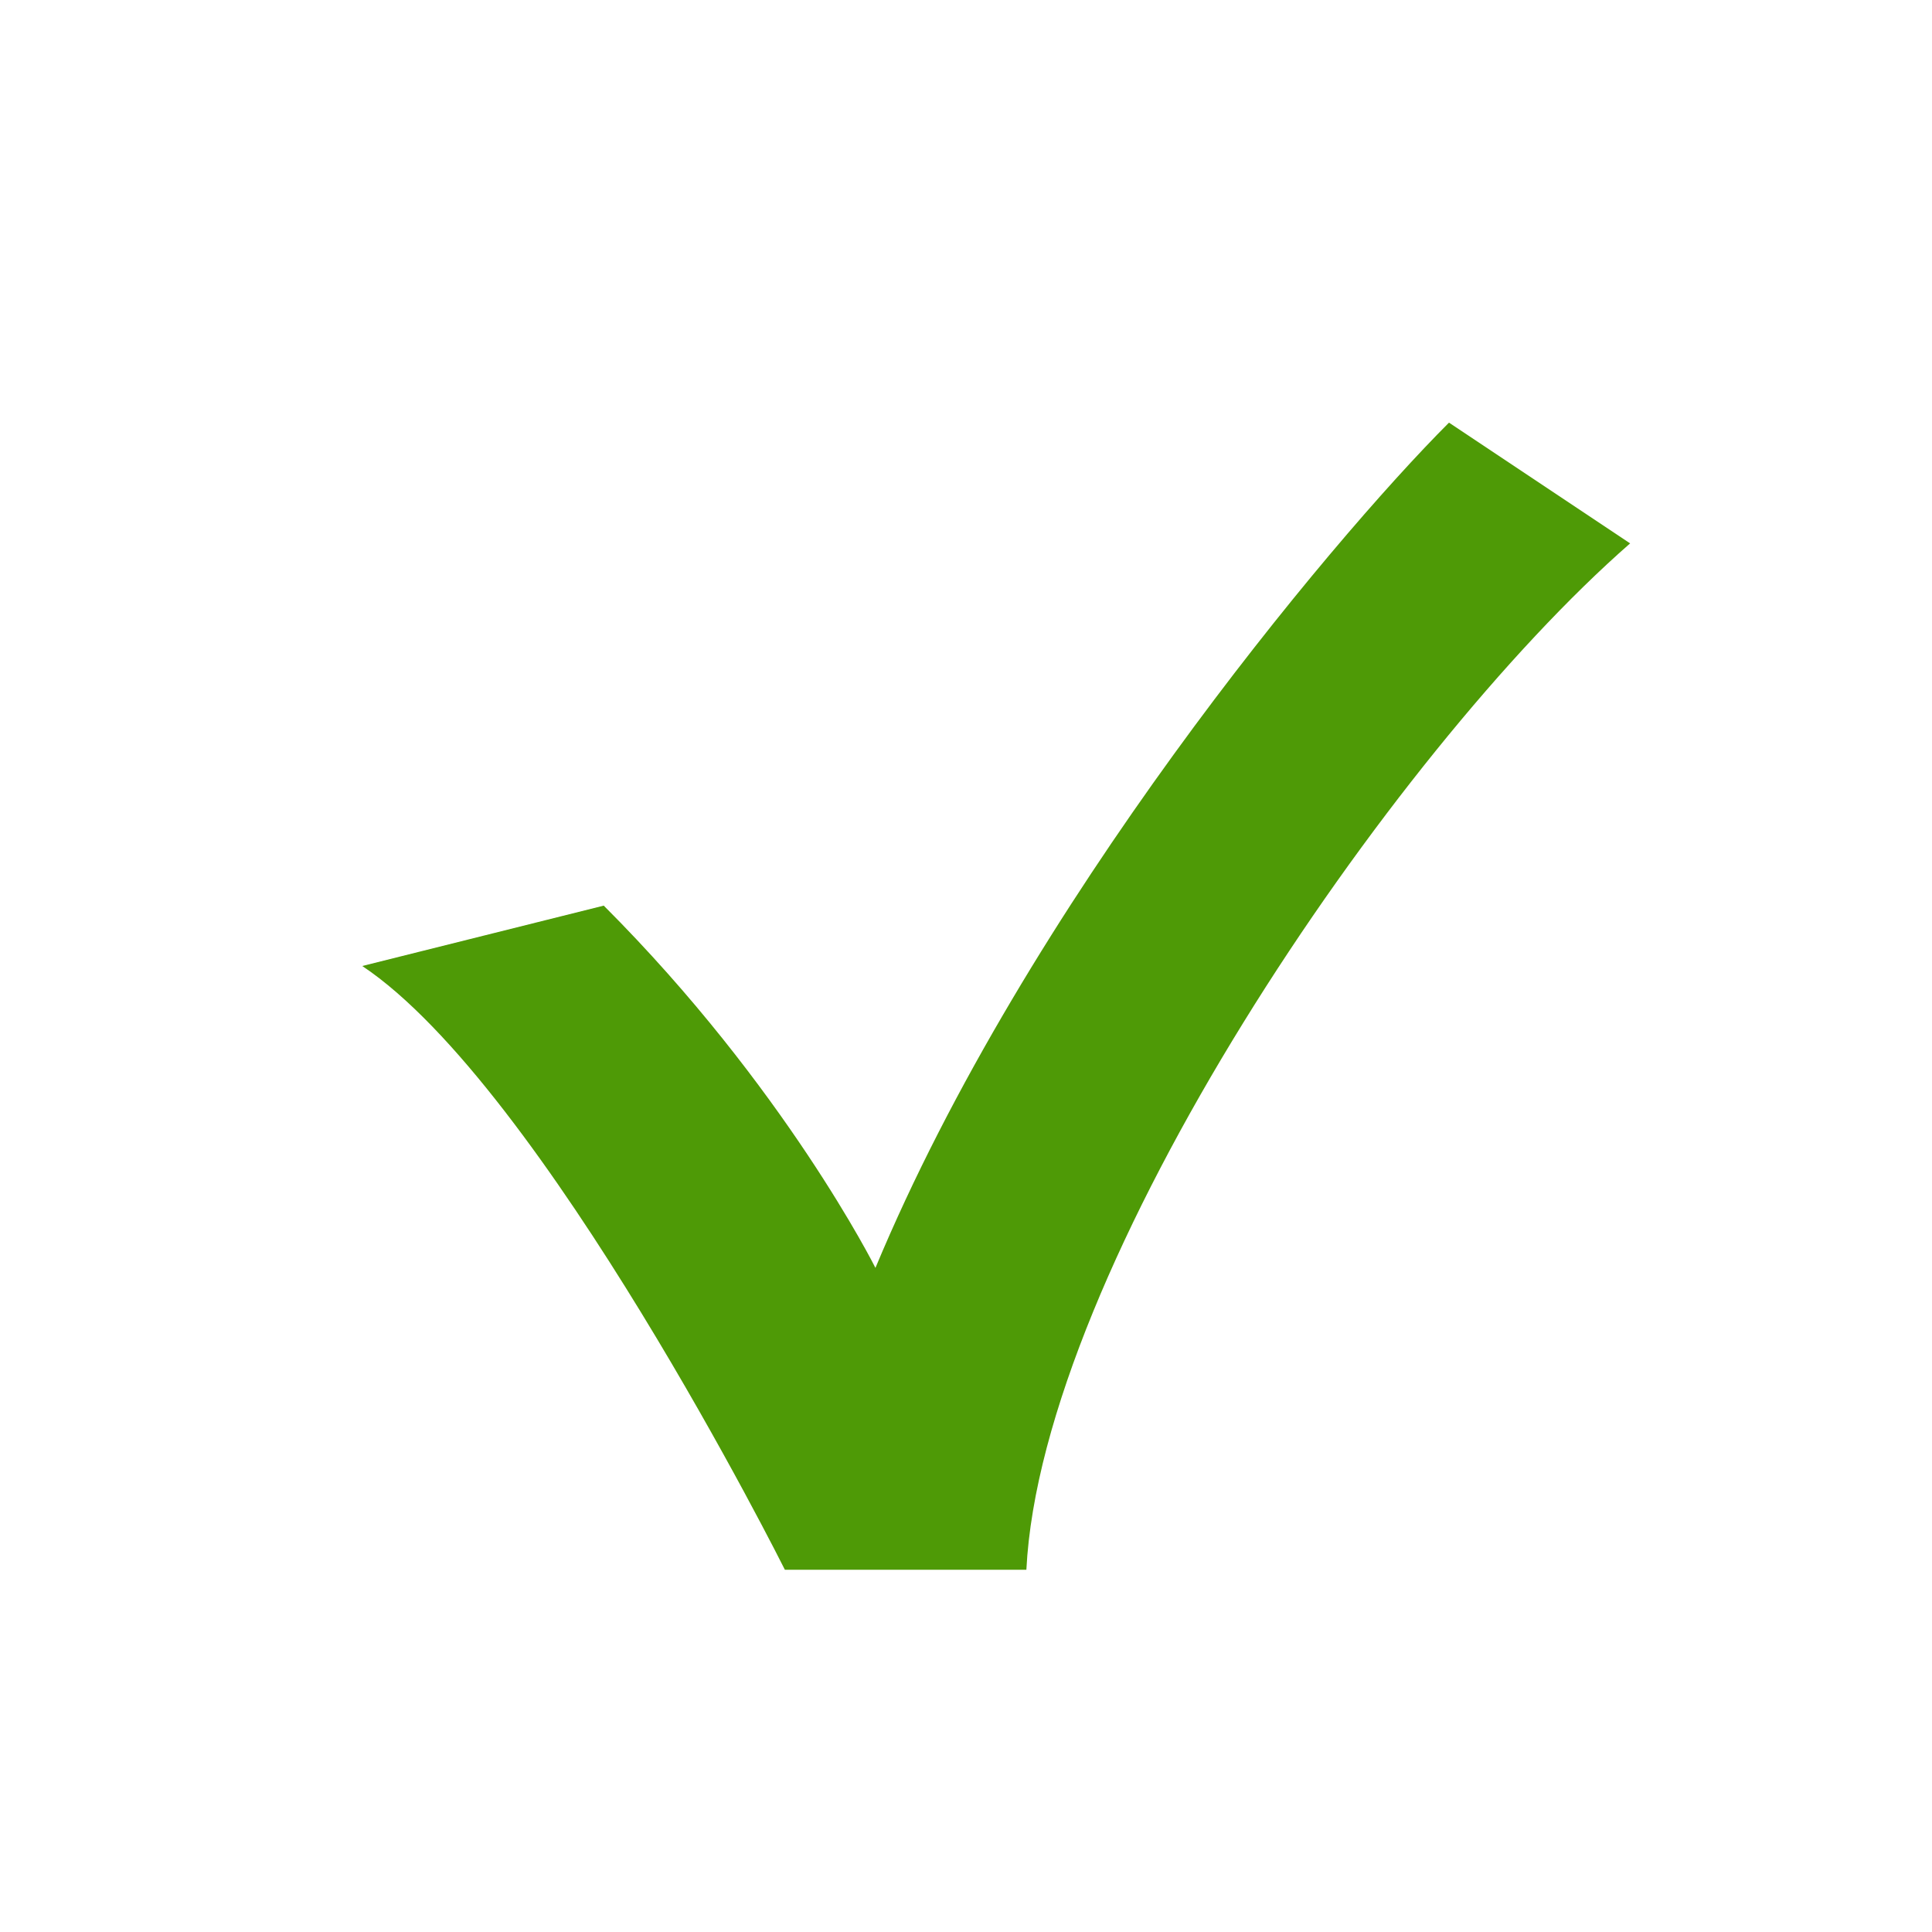
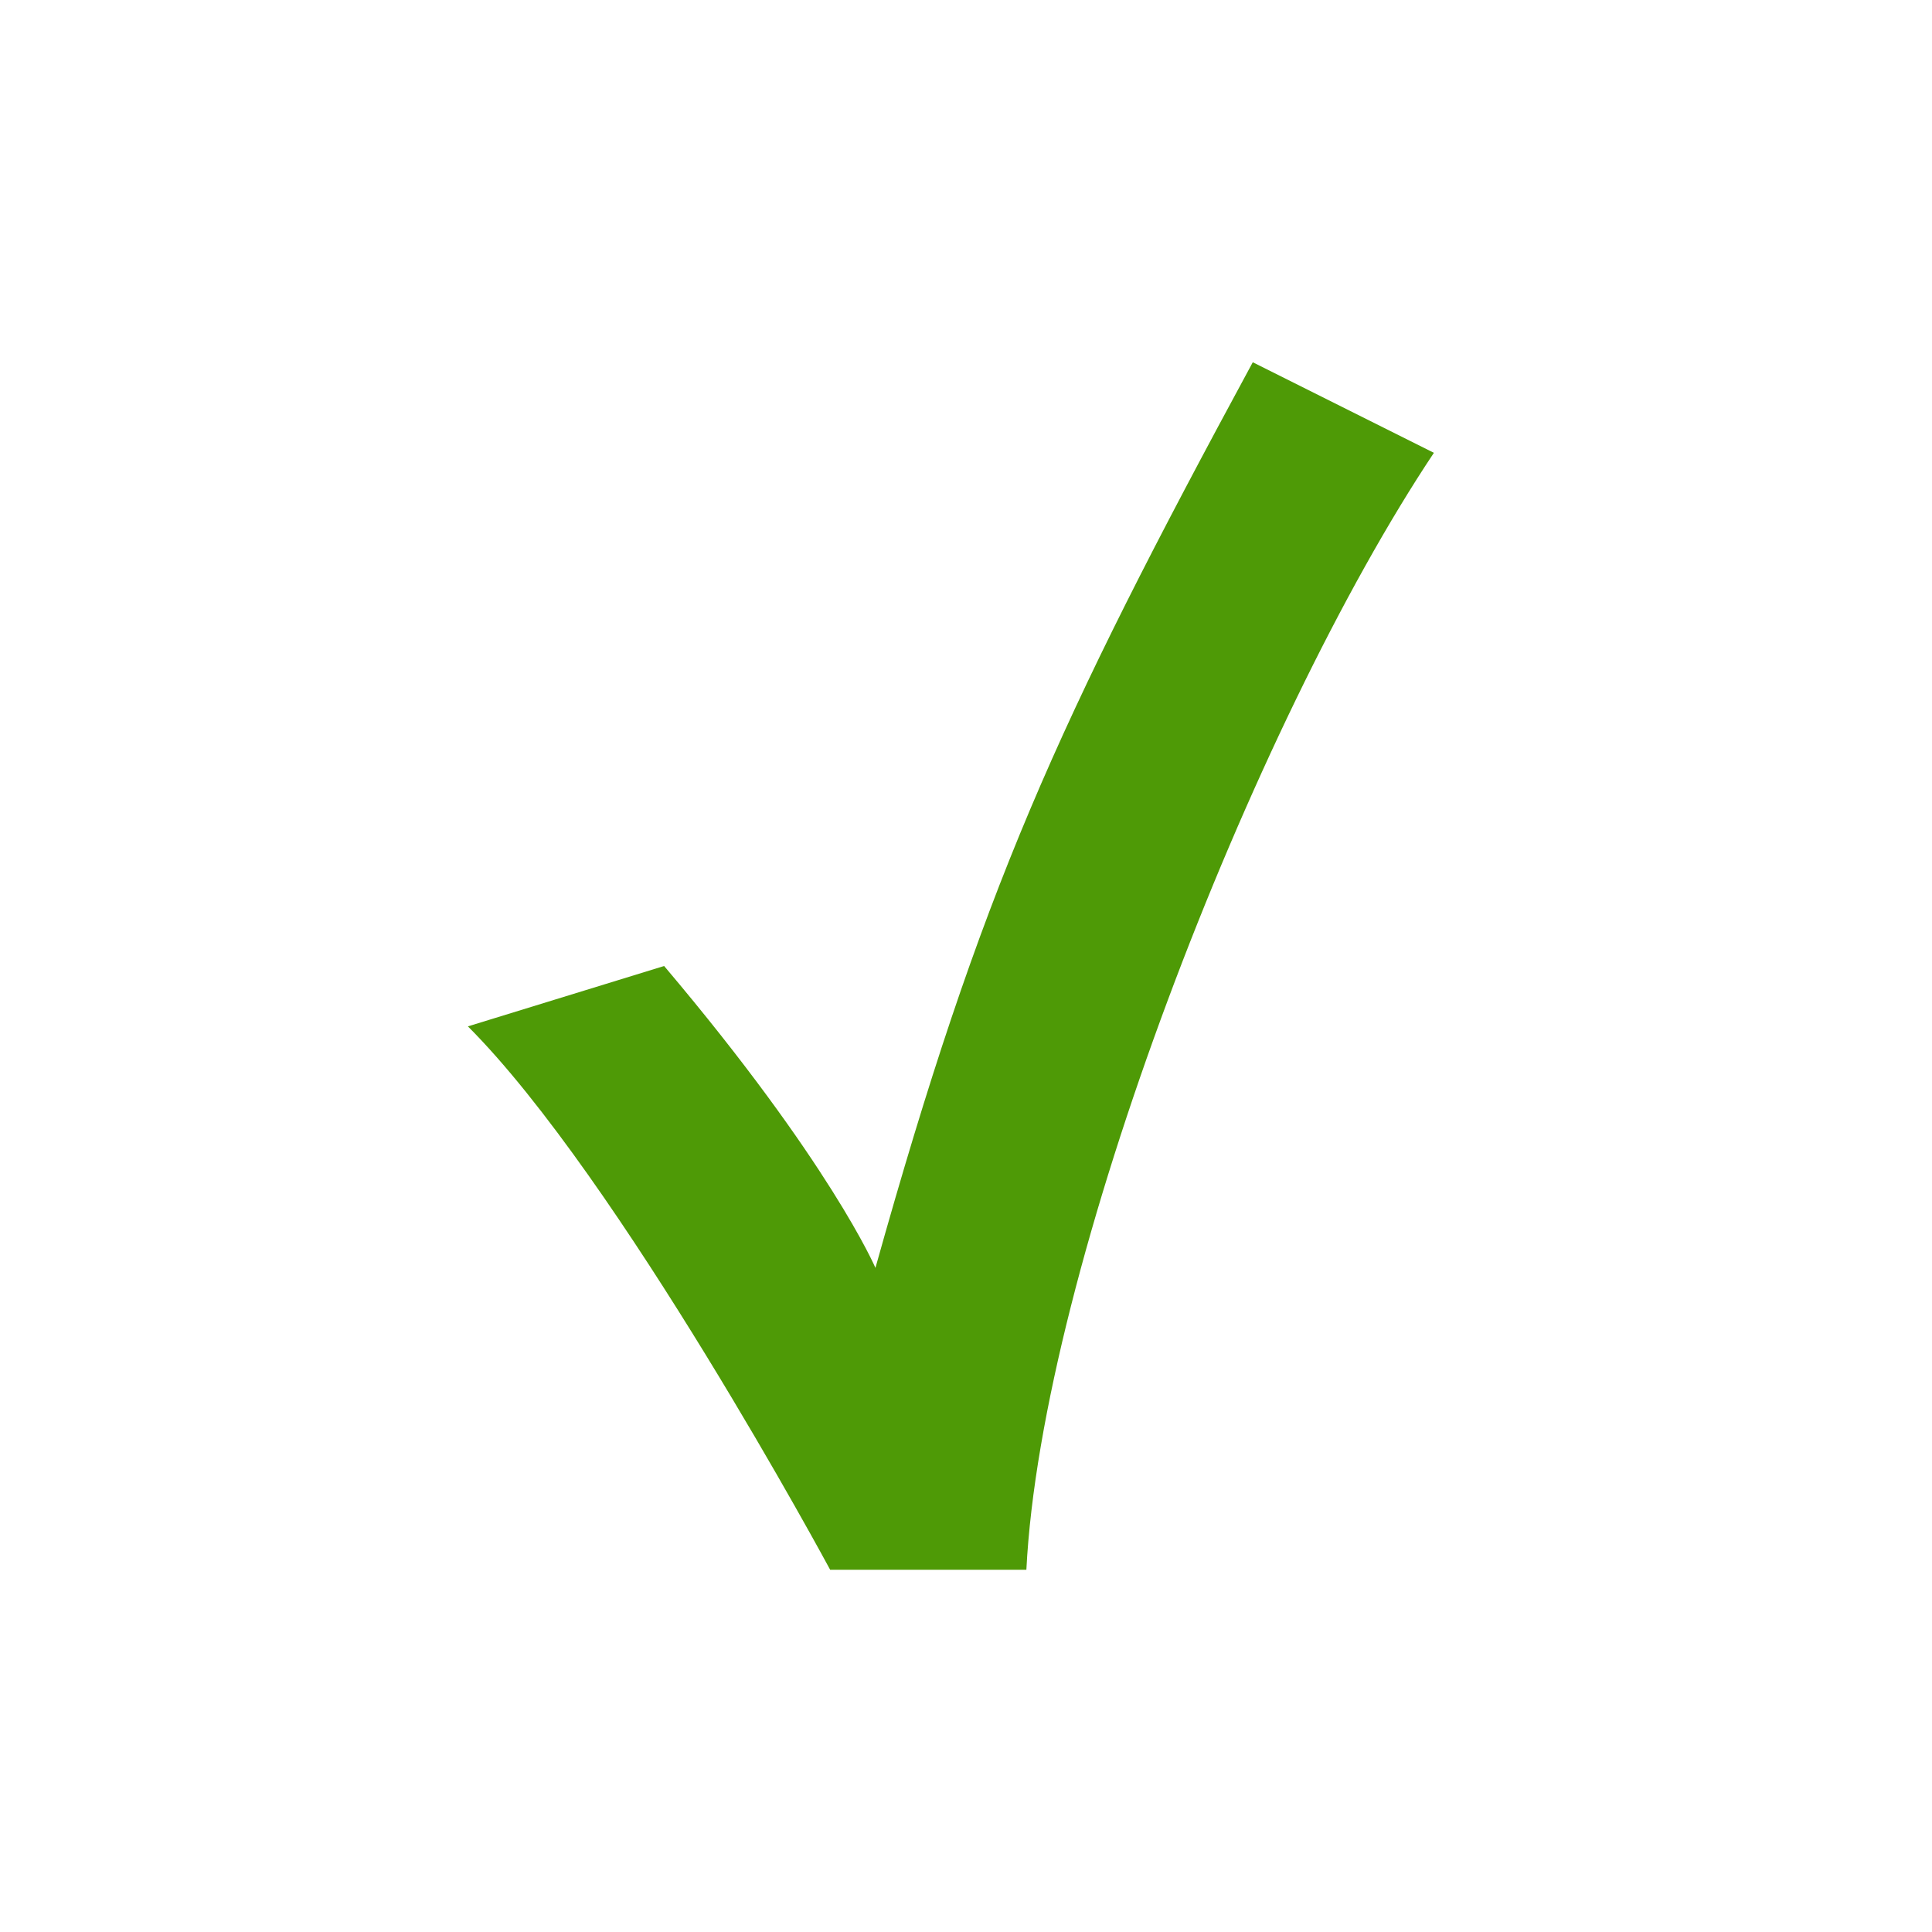
<svg xmlns="http://www.w3.org/2000/svg" width="128" height="128" viewBox="0 0 128 128" version="1.1" id="svg138">
  <defs id="defs135" />
  <g id="layer3" style="display:inline">
-     <path style="fill:#4e9a06;fill-opacity:1;stroke:none;stroke-width:16;stroke-linecap:square;stroke-linejoin:round" d="M 96,28 C 88,36 68,60 58,84 58,84 52,72 40,60 l -16,4 c 12,8 28,40 28,40 H 68 C 69,84 92,50 108,36 Z" id="path297" />
+     <path style="fill:#4e9a06;fill-opacity:1;stroke:none;stroke-width:16;stroke-linecap:square;stroke-linejoin:round" d="M 83,24 C 70,48 65,59 58,84 58,84 55,77 44,64 L 31,68 C 41,78 55,104 55,104 L 68,104 C 69,84 83,48 95,30 Z" id="path297" />
  </g>
  <g id="layer1" />
</svg>
